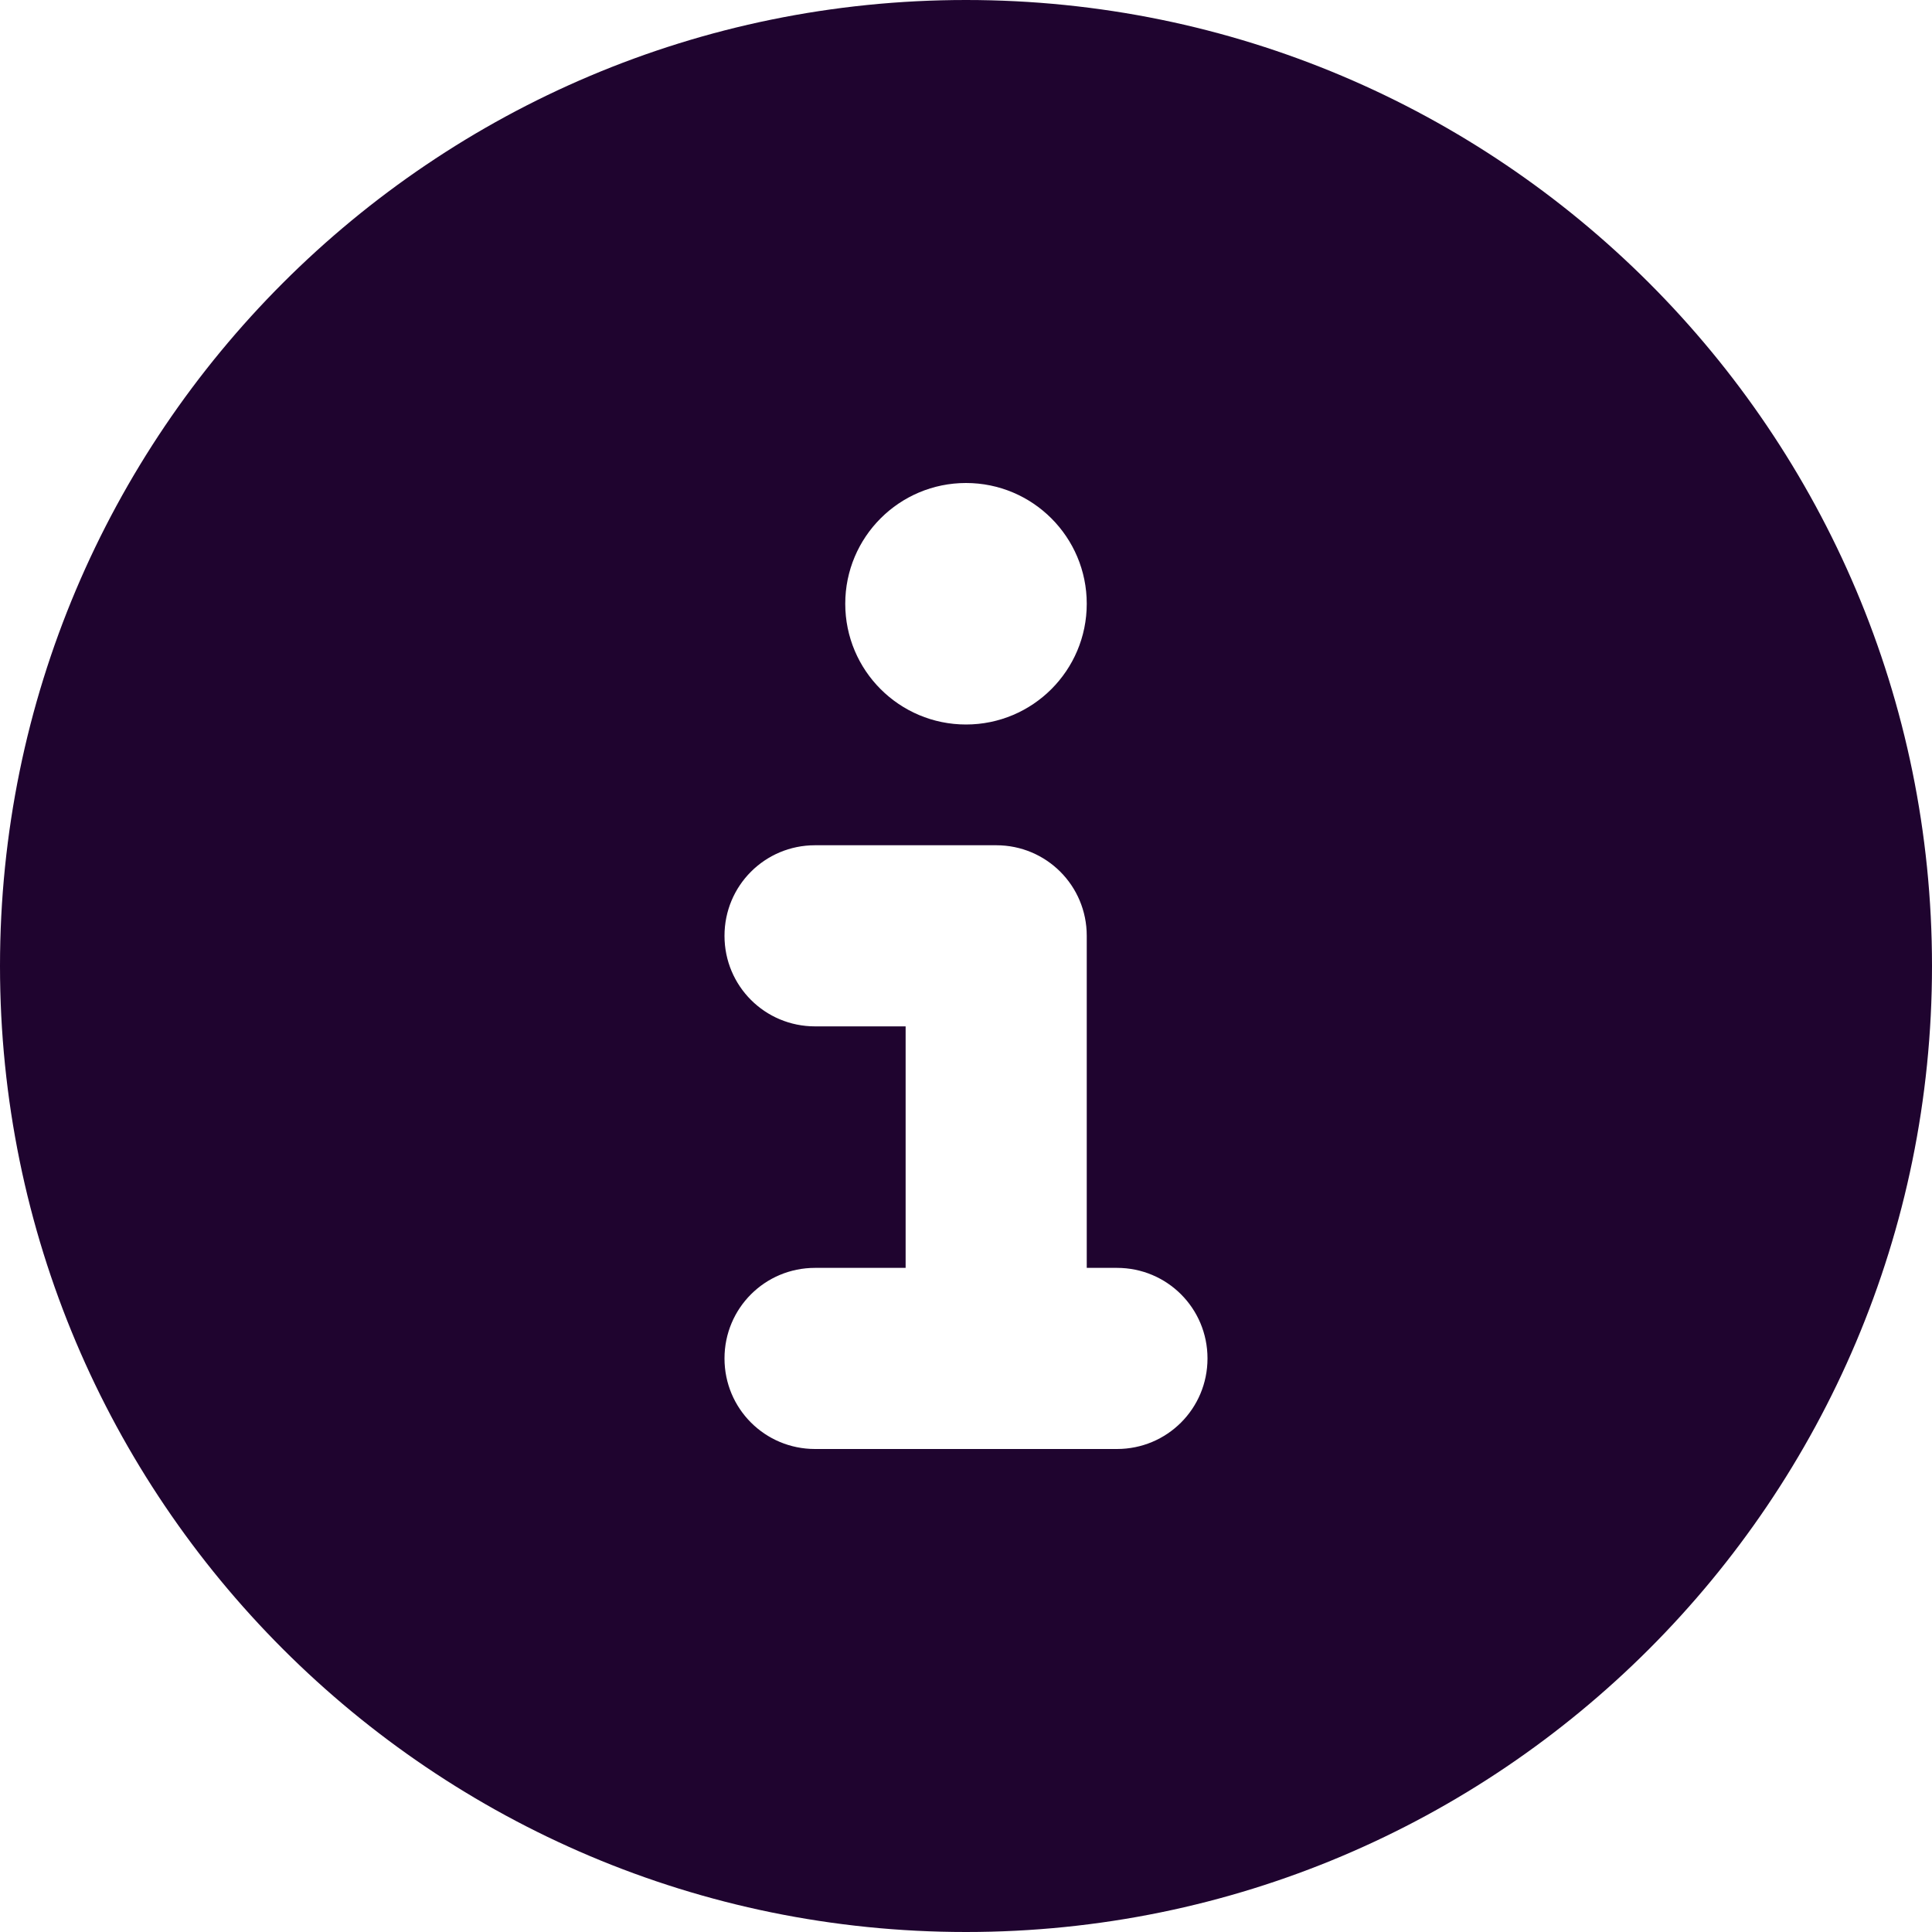
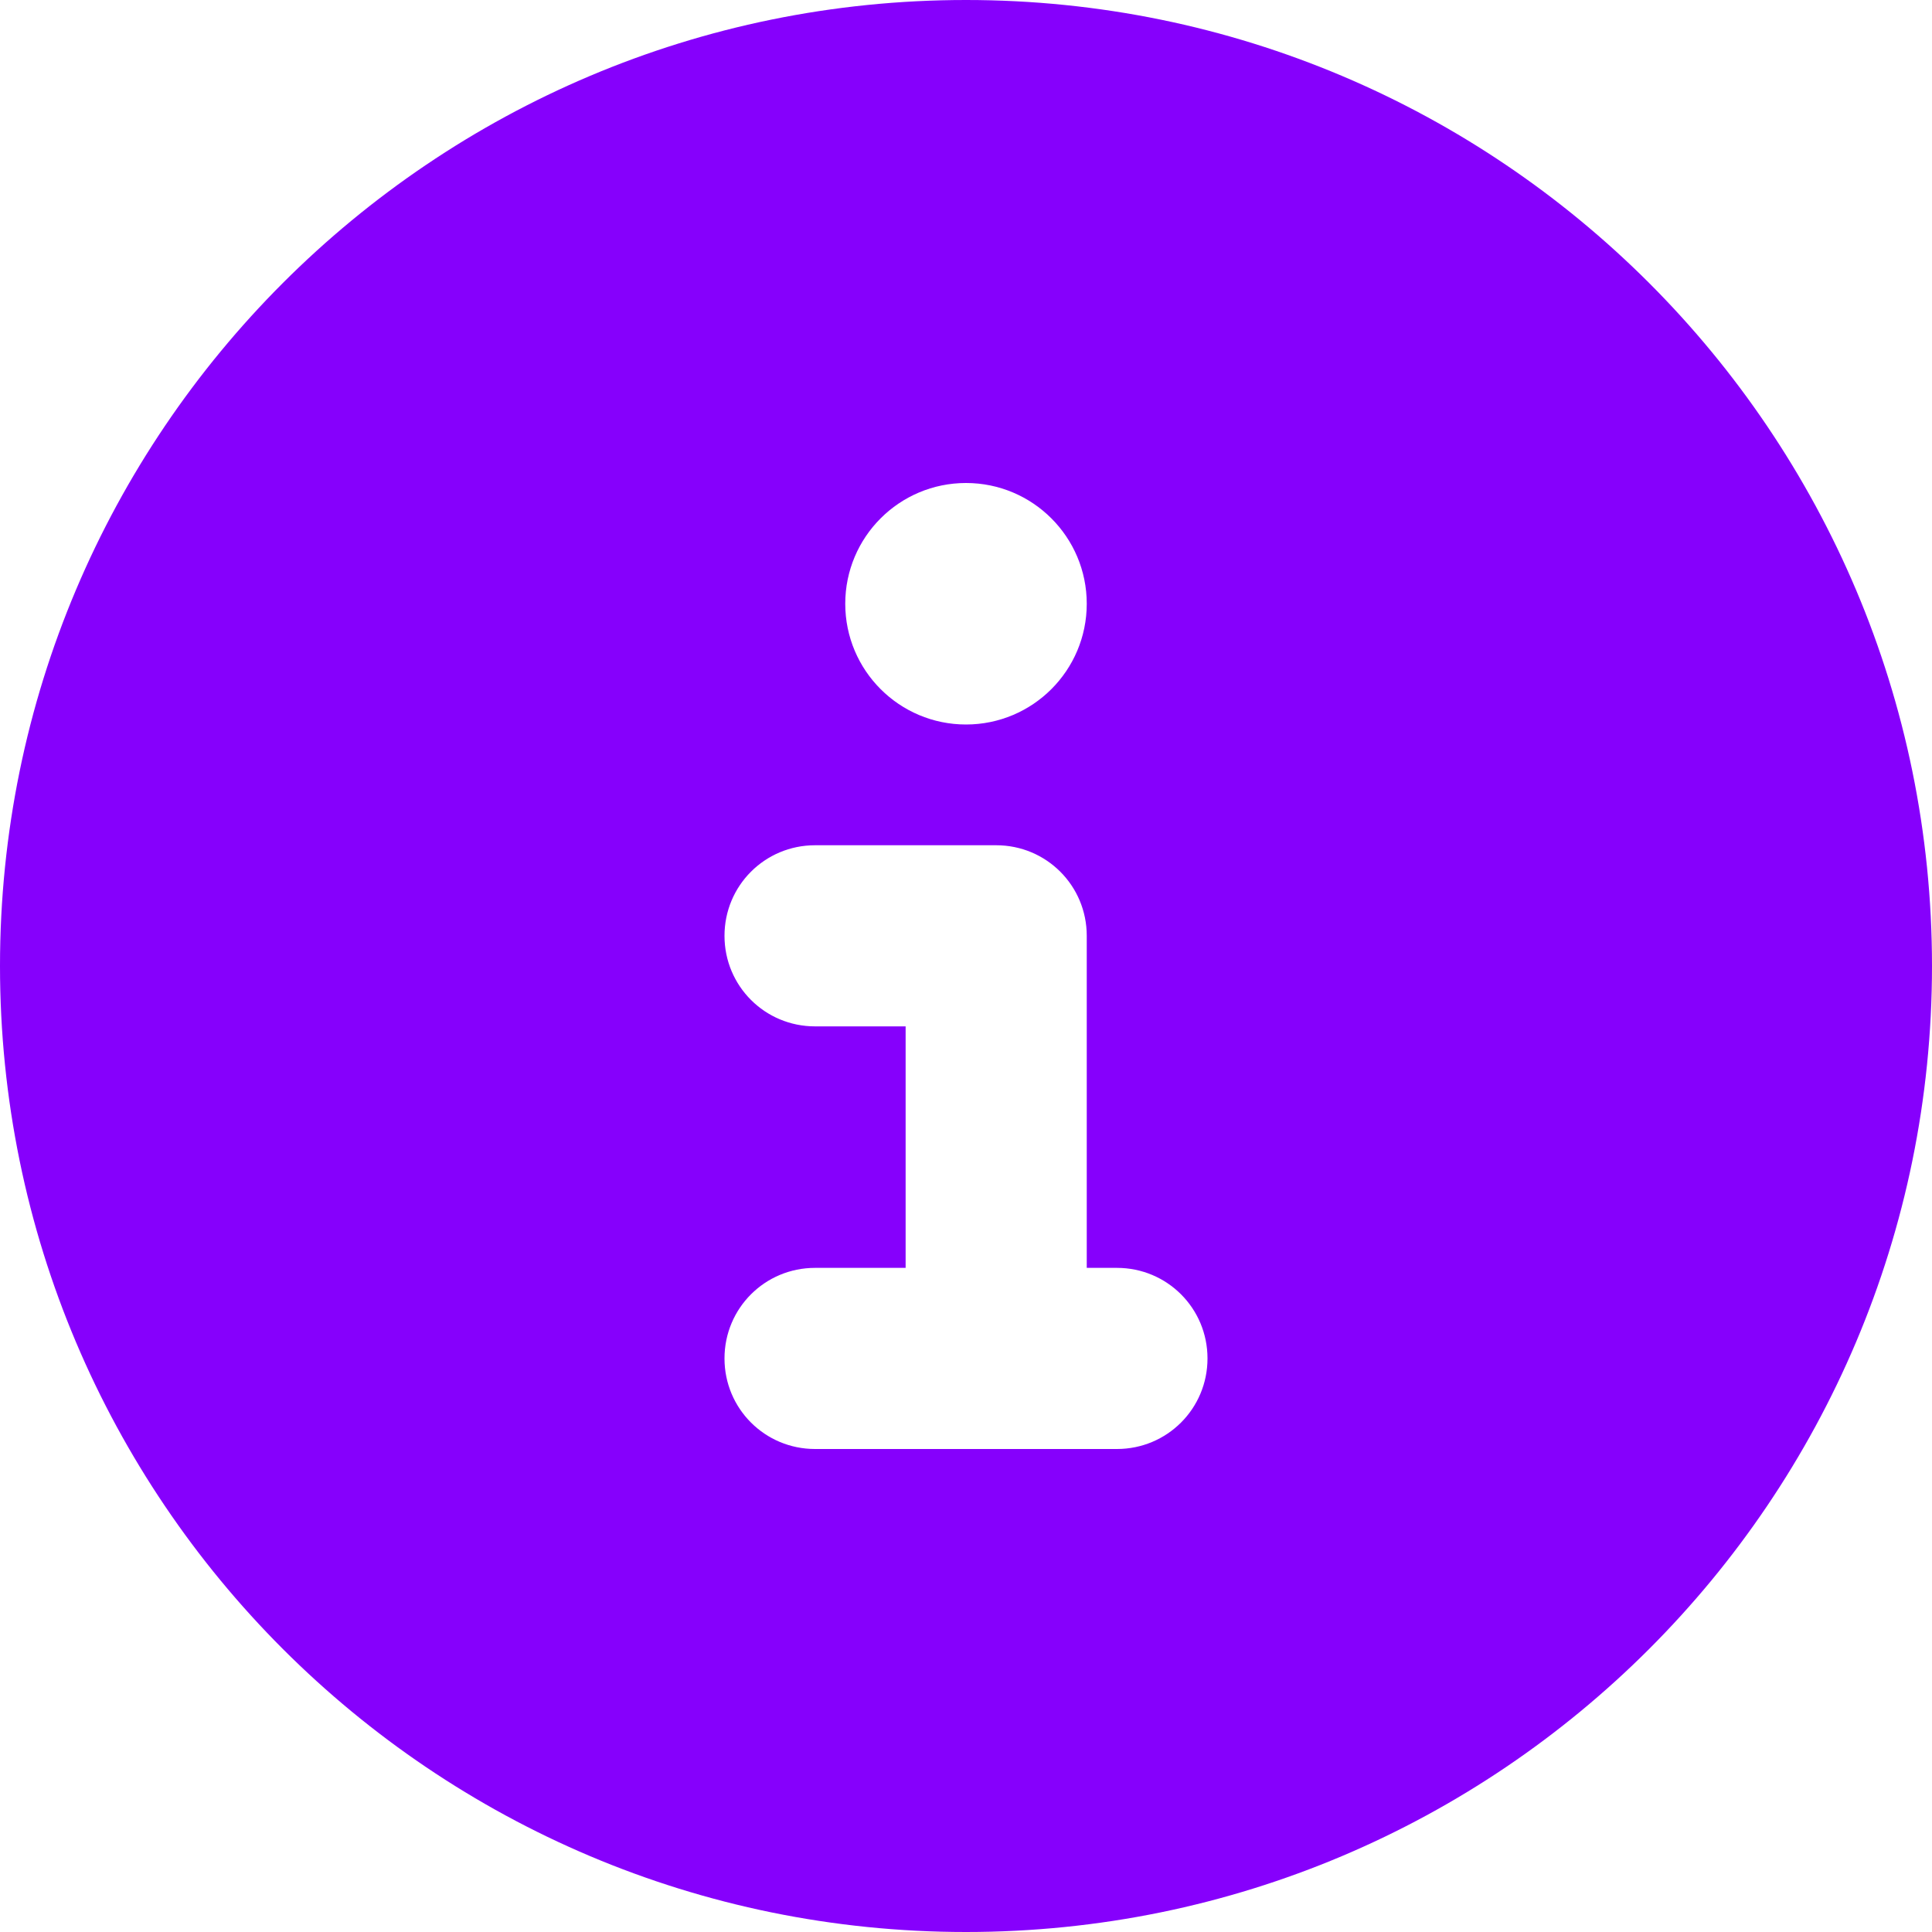
<svg xmlns="http://www.w3.org/2000/svg" className="info-icon-svg" viewBox="0 0 512 512">
-   <path fill="#1f042f" d="M256 512A256 256 0 1 0 256 0a256 256 0 1 0 0 512zM216 336h24V272H216c-13.3 0-24-10.7-24-24s10.7-24 24-24h48c13.3 0 24 10.7 24 24v88h8c13.3 0 24 10.7 24 24s-10.7 24-24 24H216c-13.3 0-24-10.7-24-24s10.7-24 24-24zm40-208a32 32 0 1 1 0 64 32 32 0 1 1 0-64z" />
+   <path fill="#8600fc" d="M256 512A256 256 0 1 0 256 0a256 256 0 1 0 0 512zM216 336h24V272H216c-13.3 0-24-10.7-24-24s10.7-24 24-24h48c13.3 0 24 10.7 24 24v88h8c13.3 0 24 10.7 24 24s-10.7 24-24 24H216c-13.3 0-24-10.7-24-24s10.7-24 24-24zm40-208a32 32 0 1 1 0 64 32 32 0 1 1 0-64z" />
</svg>
